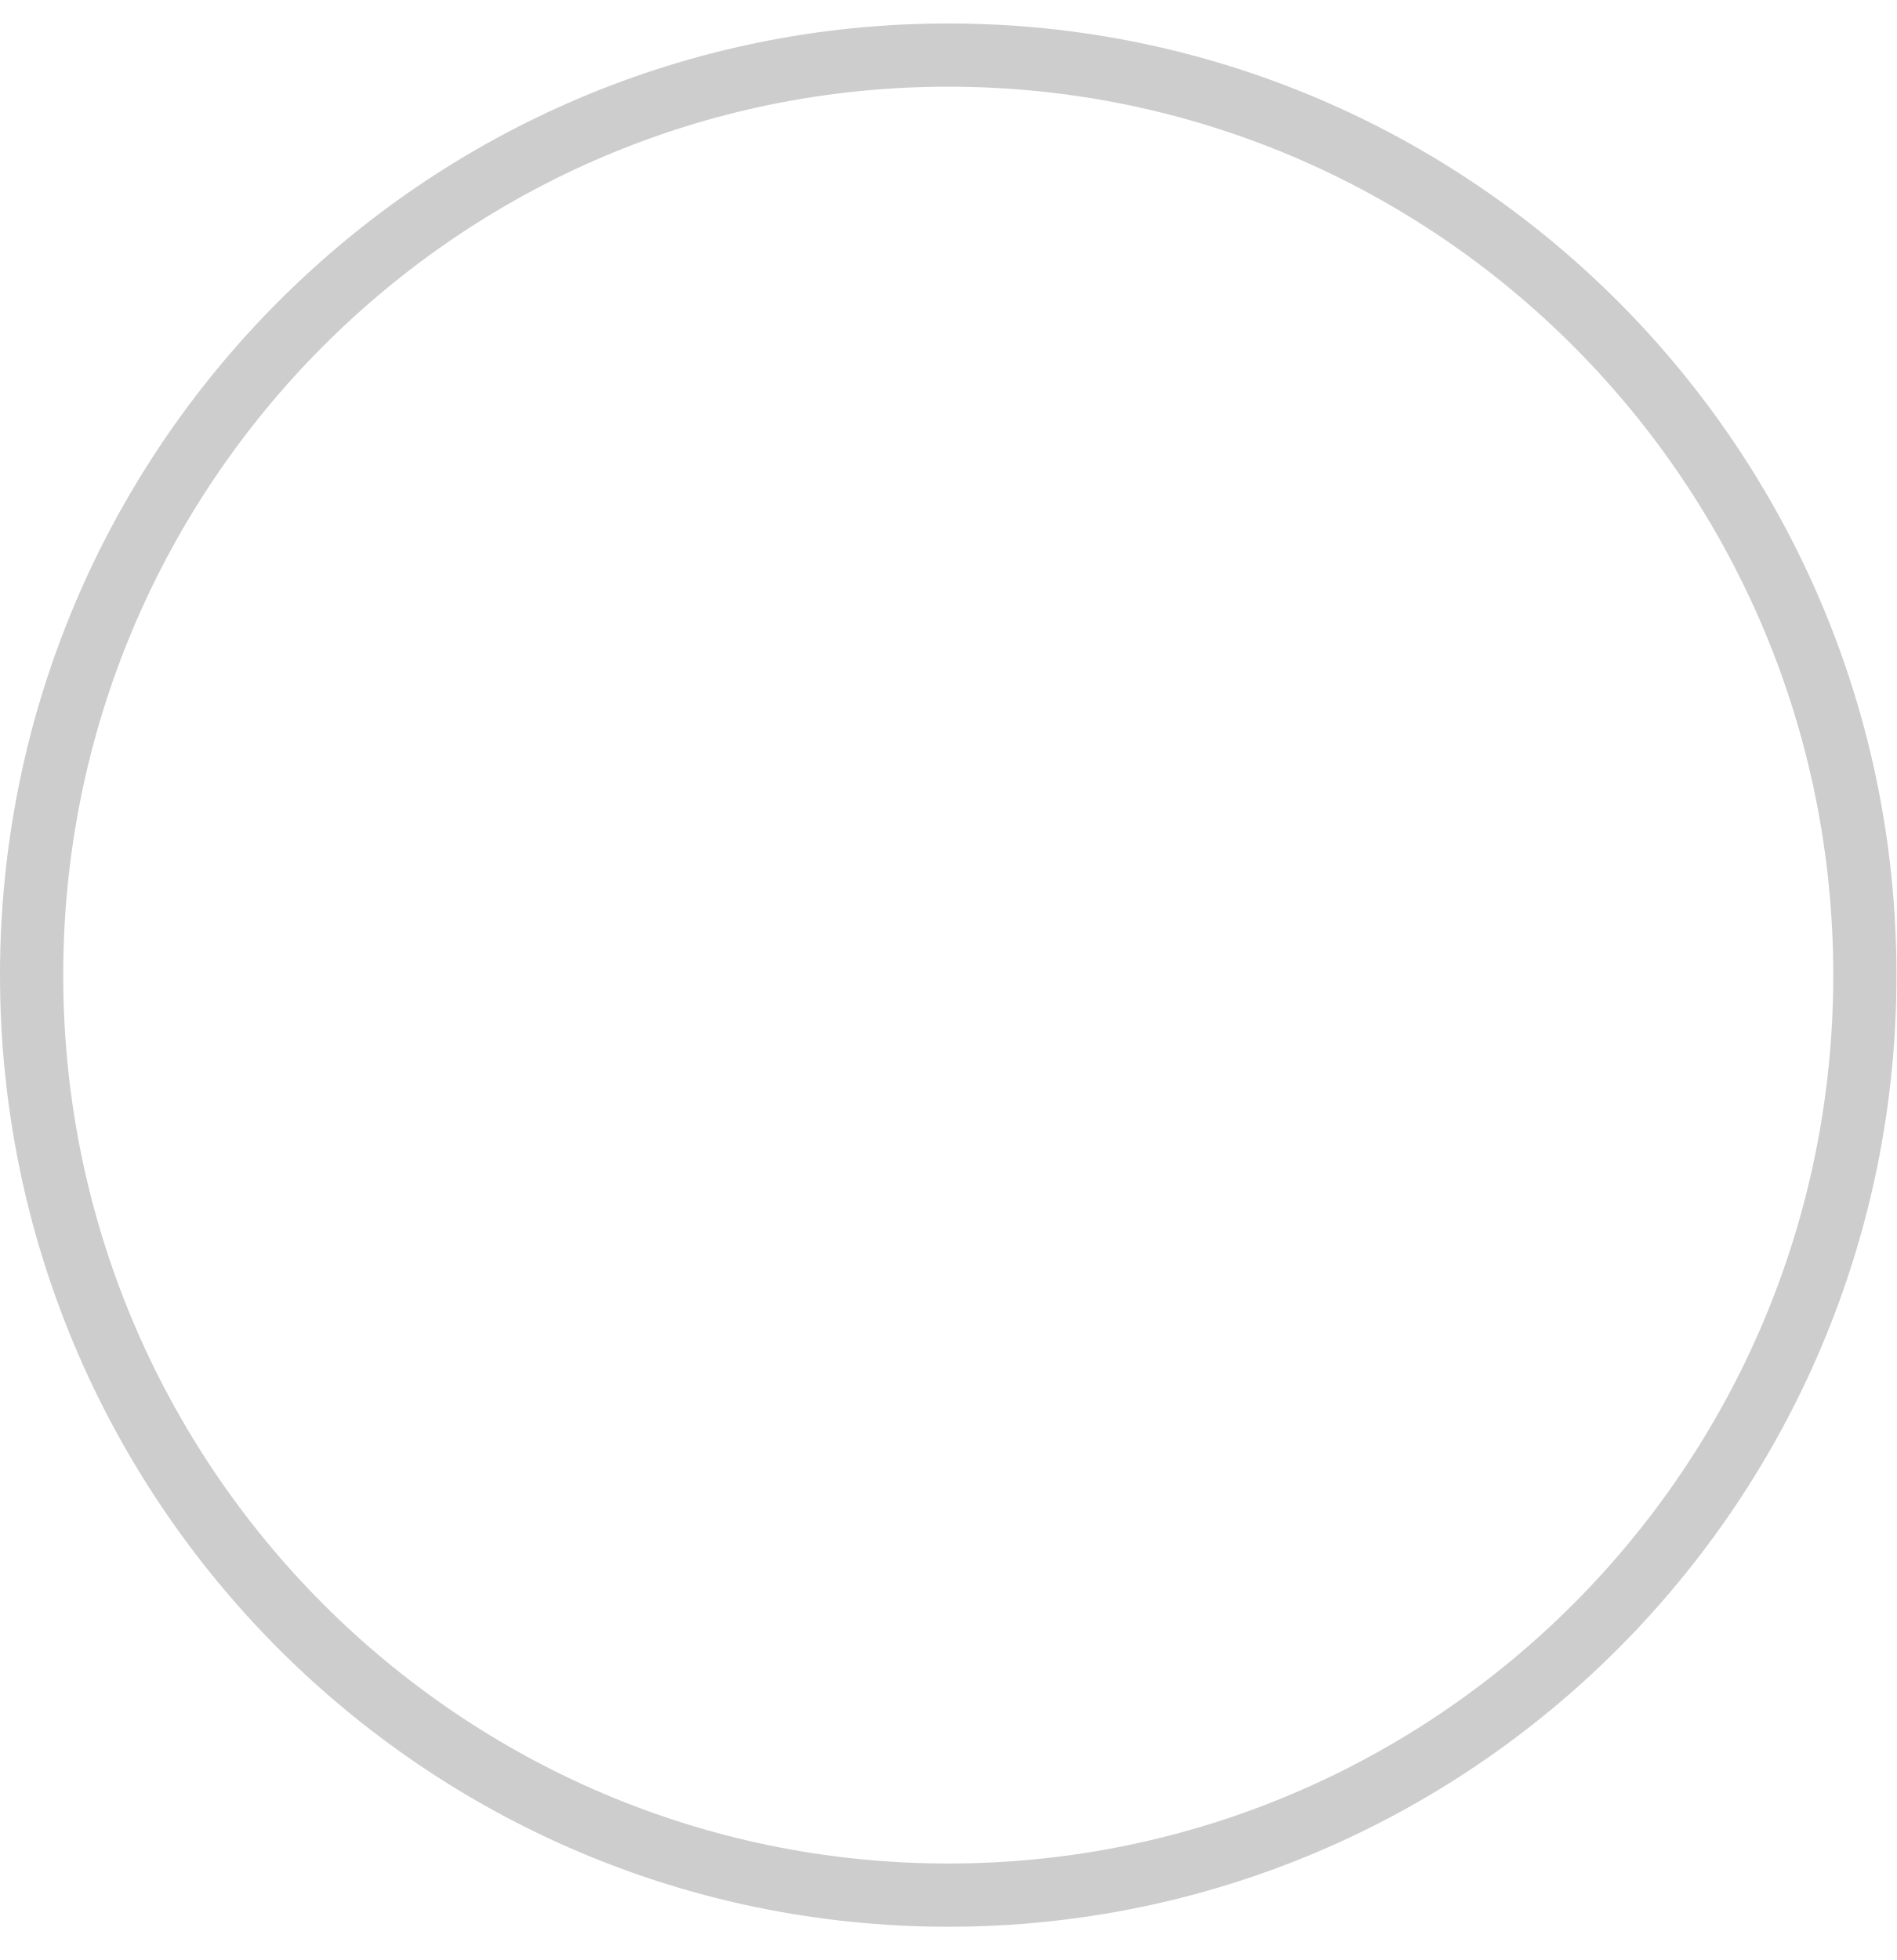
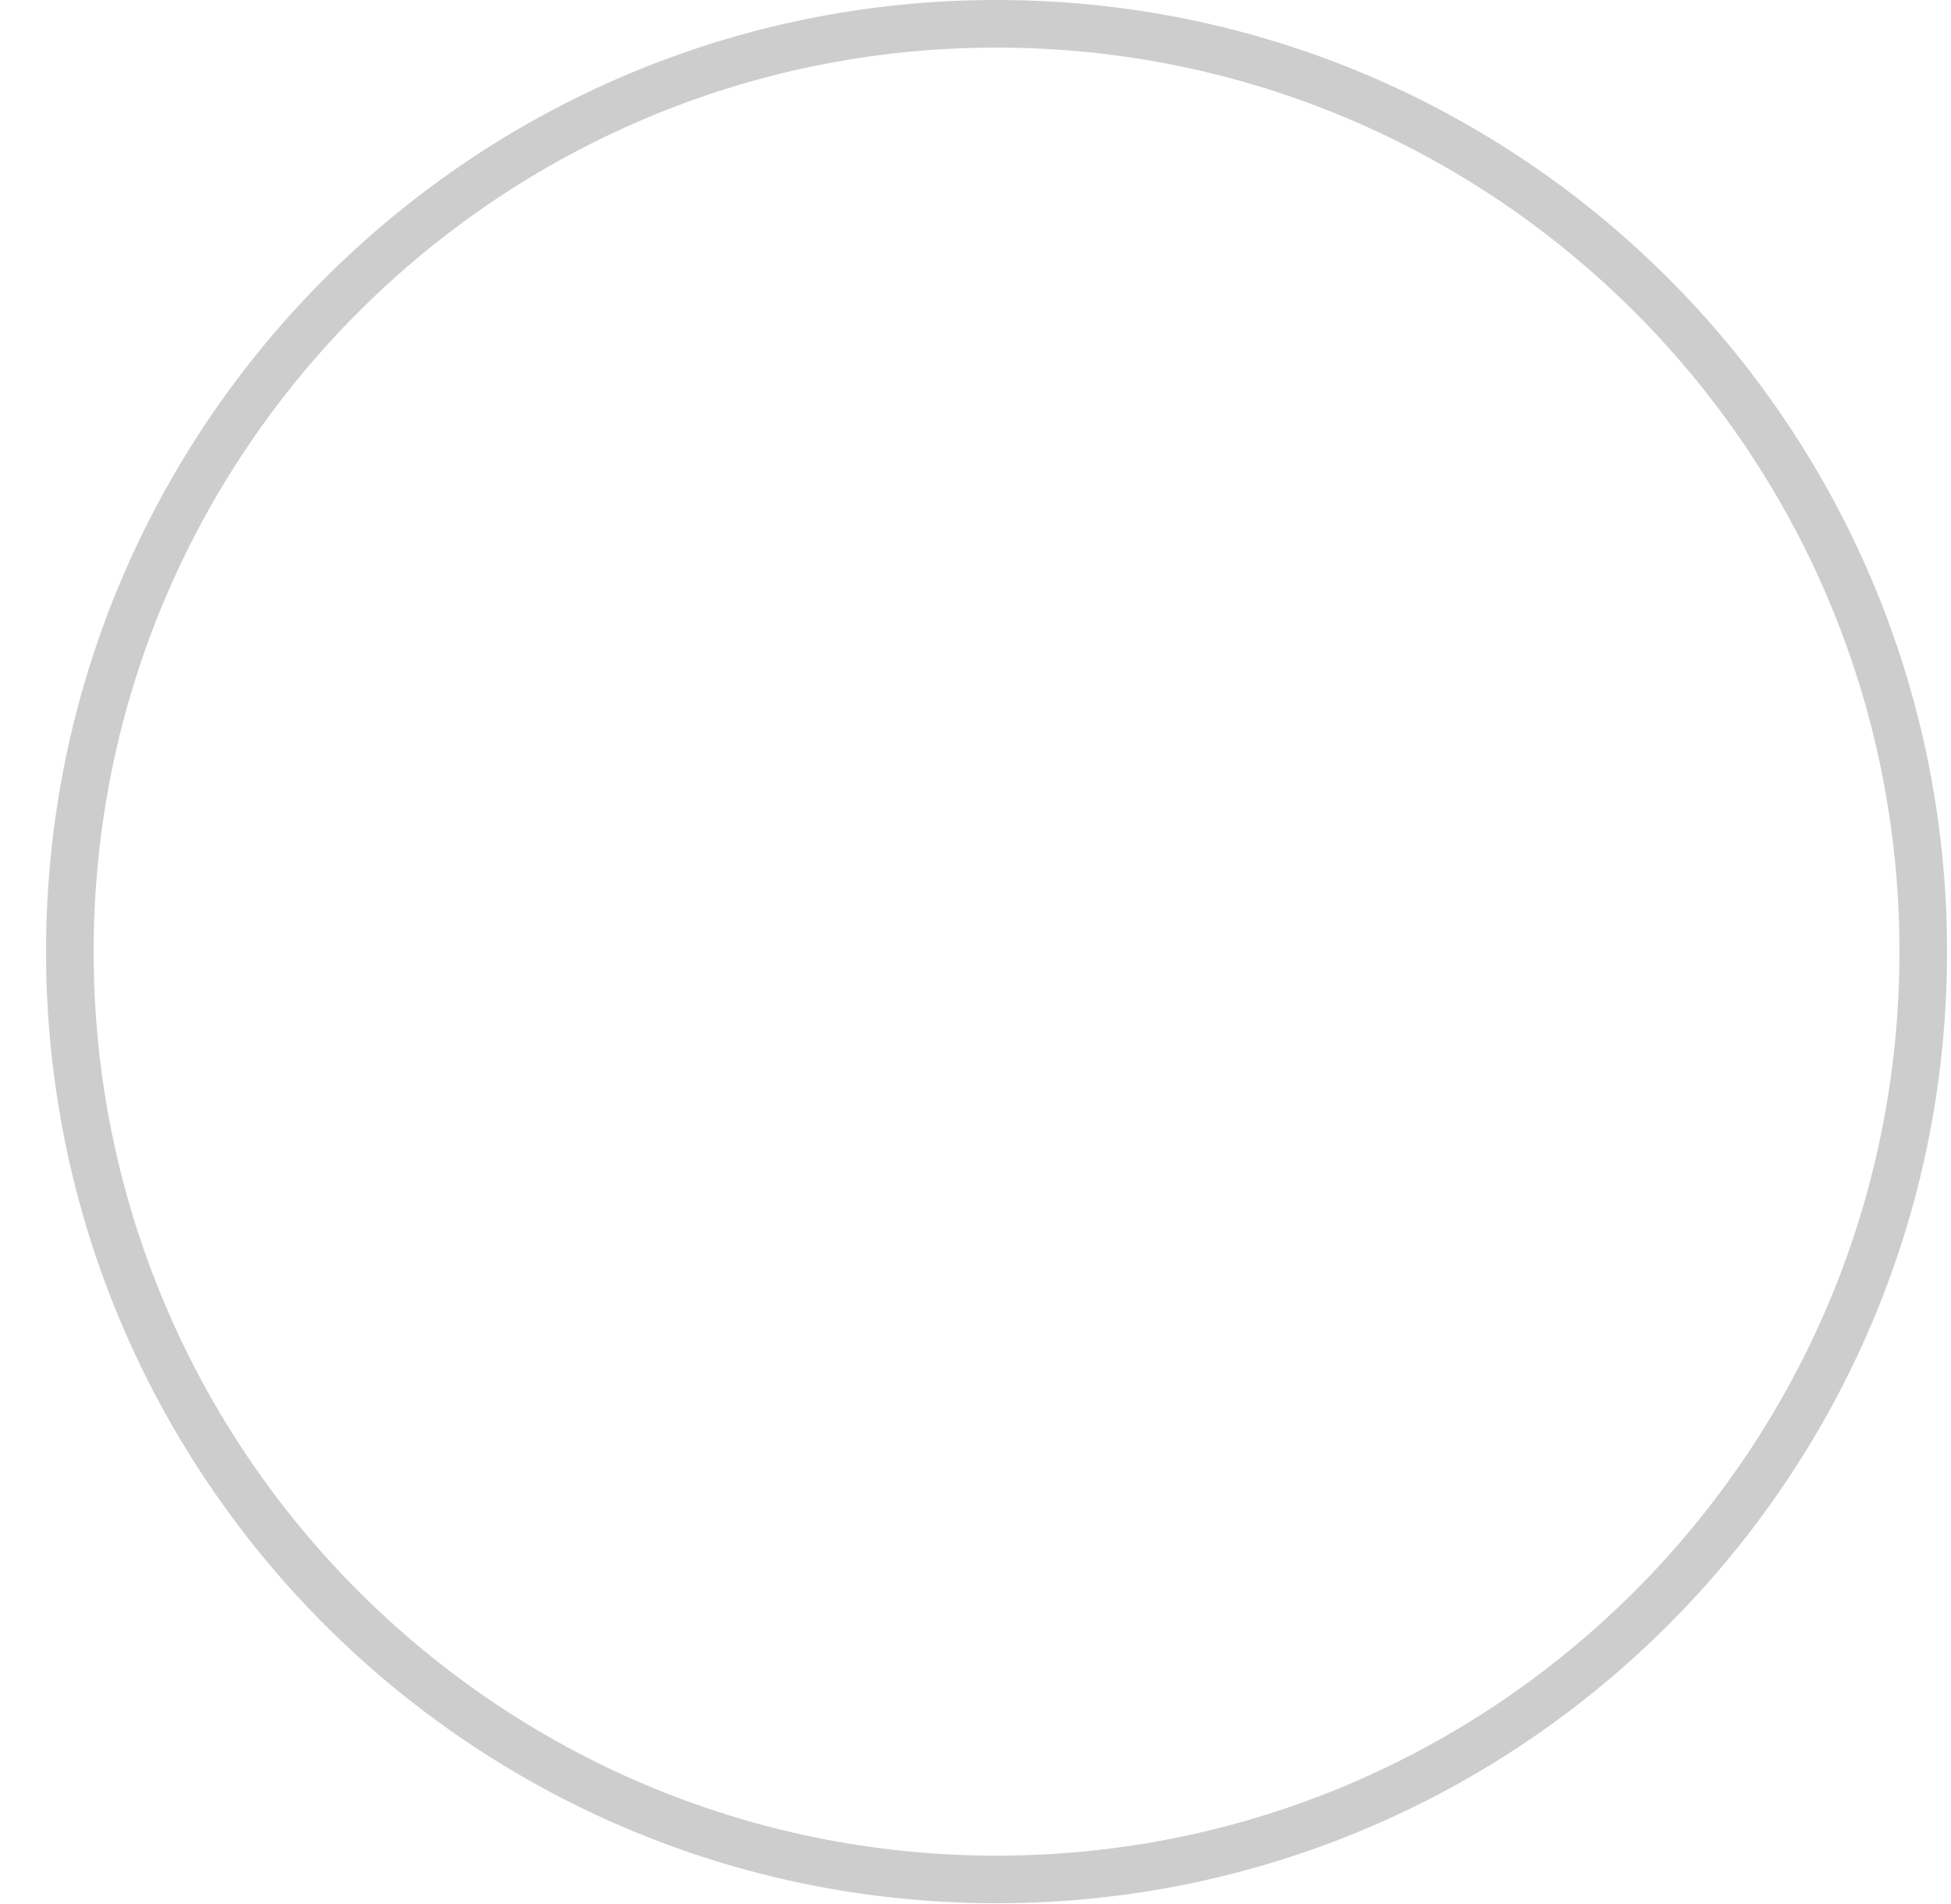
- <svg xmlns="http://www.w3.org/2000/svg" width="30" height="31" viewBox="0 0 30 31" fill="none">
-   <path d="M29.5 15.422C29.5 23.461 23.006 29.974 15 29.974C6.993 29.974 0.5 23.461 0.5 15.422C0.5 7.384 6.993 0.871 15 0.871C23.006 0.871 29.5 7.384 29.5 15.422Z" stroke="#CDCDCD" />
+ <svg xmlns="http://www.w3.org/2000/svg" width="41" height="40" viewBox="0 0 41 40" fill="none">
+   <path d="M40.417 20C40.417 30.77 31.698 39.5 20.942 39.5C10.187 39.5 1.468 30.77 1.468 20C1.468 9.23 10.187 0.5 20.942 0.5C31.698 0.5 40.417 9.23 40.417 20Z" stroke="#CDCDCD" />
</svg>
